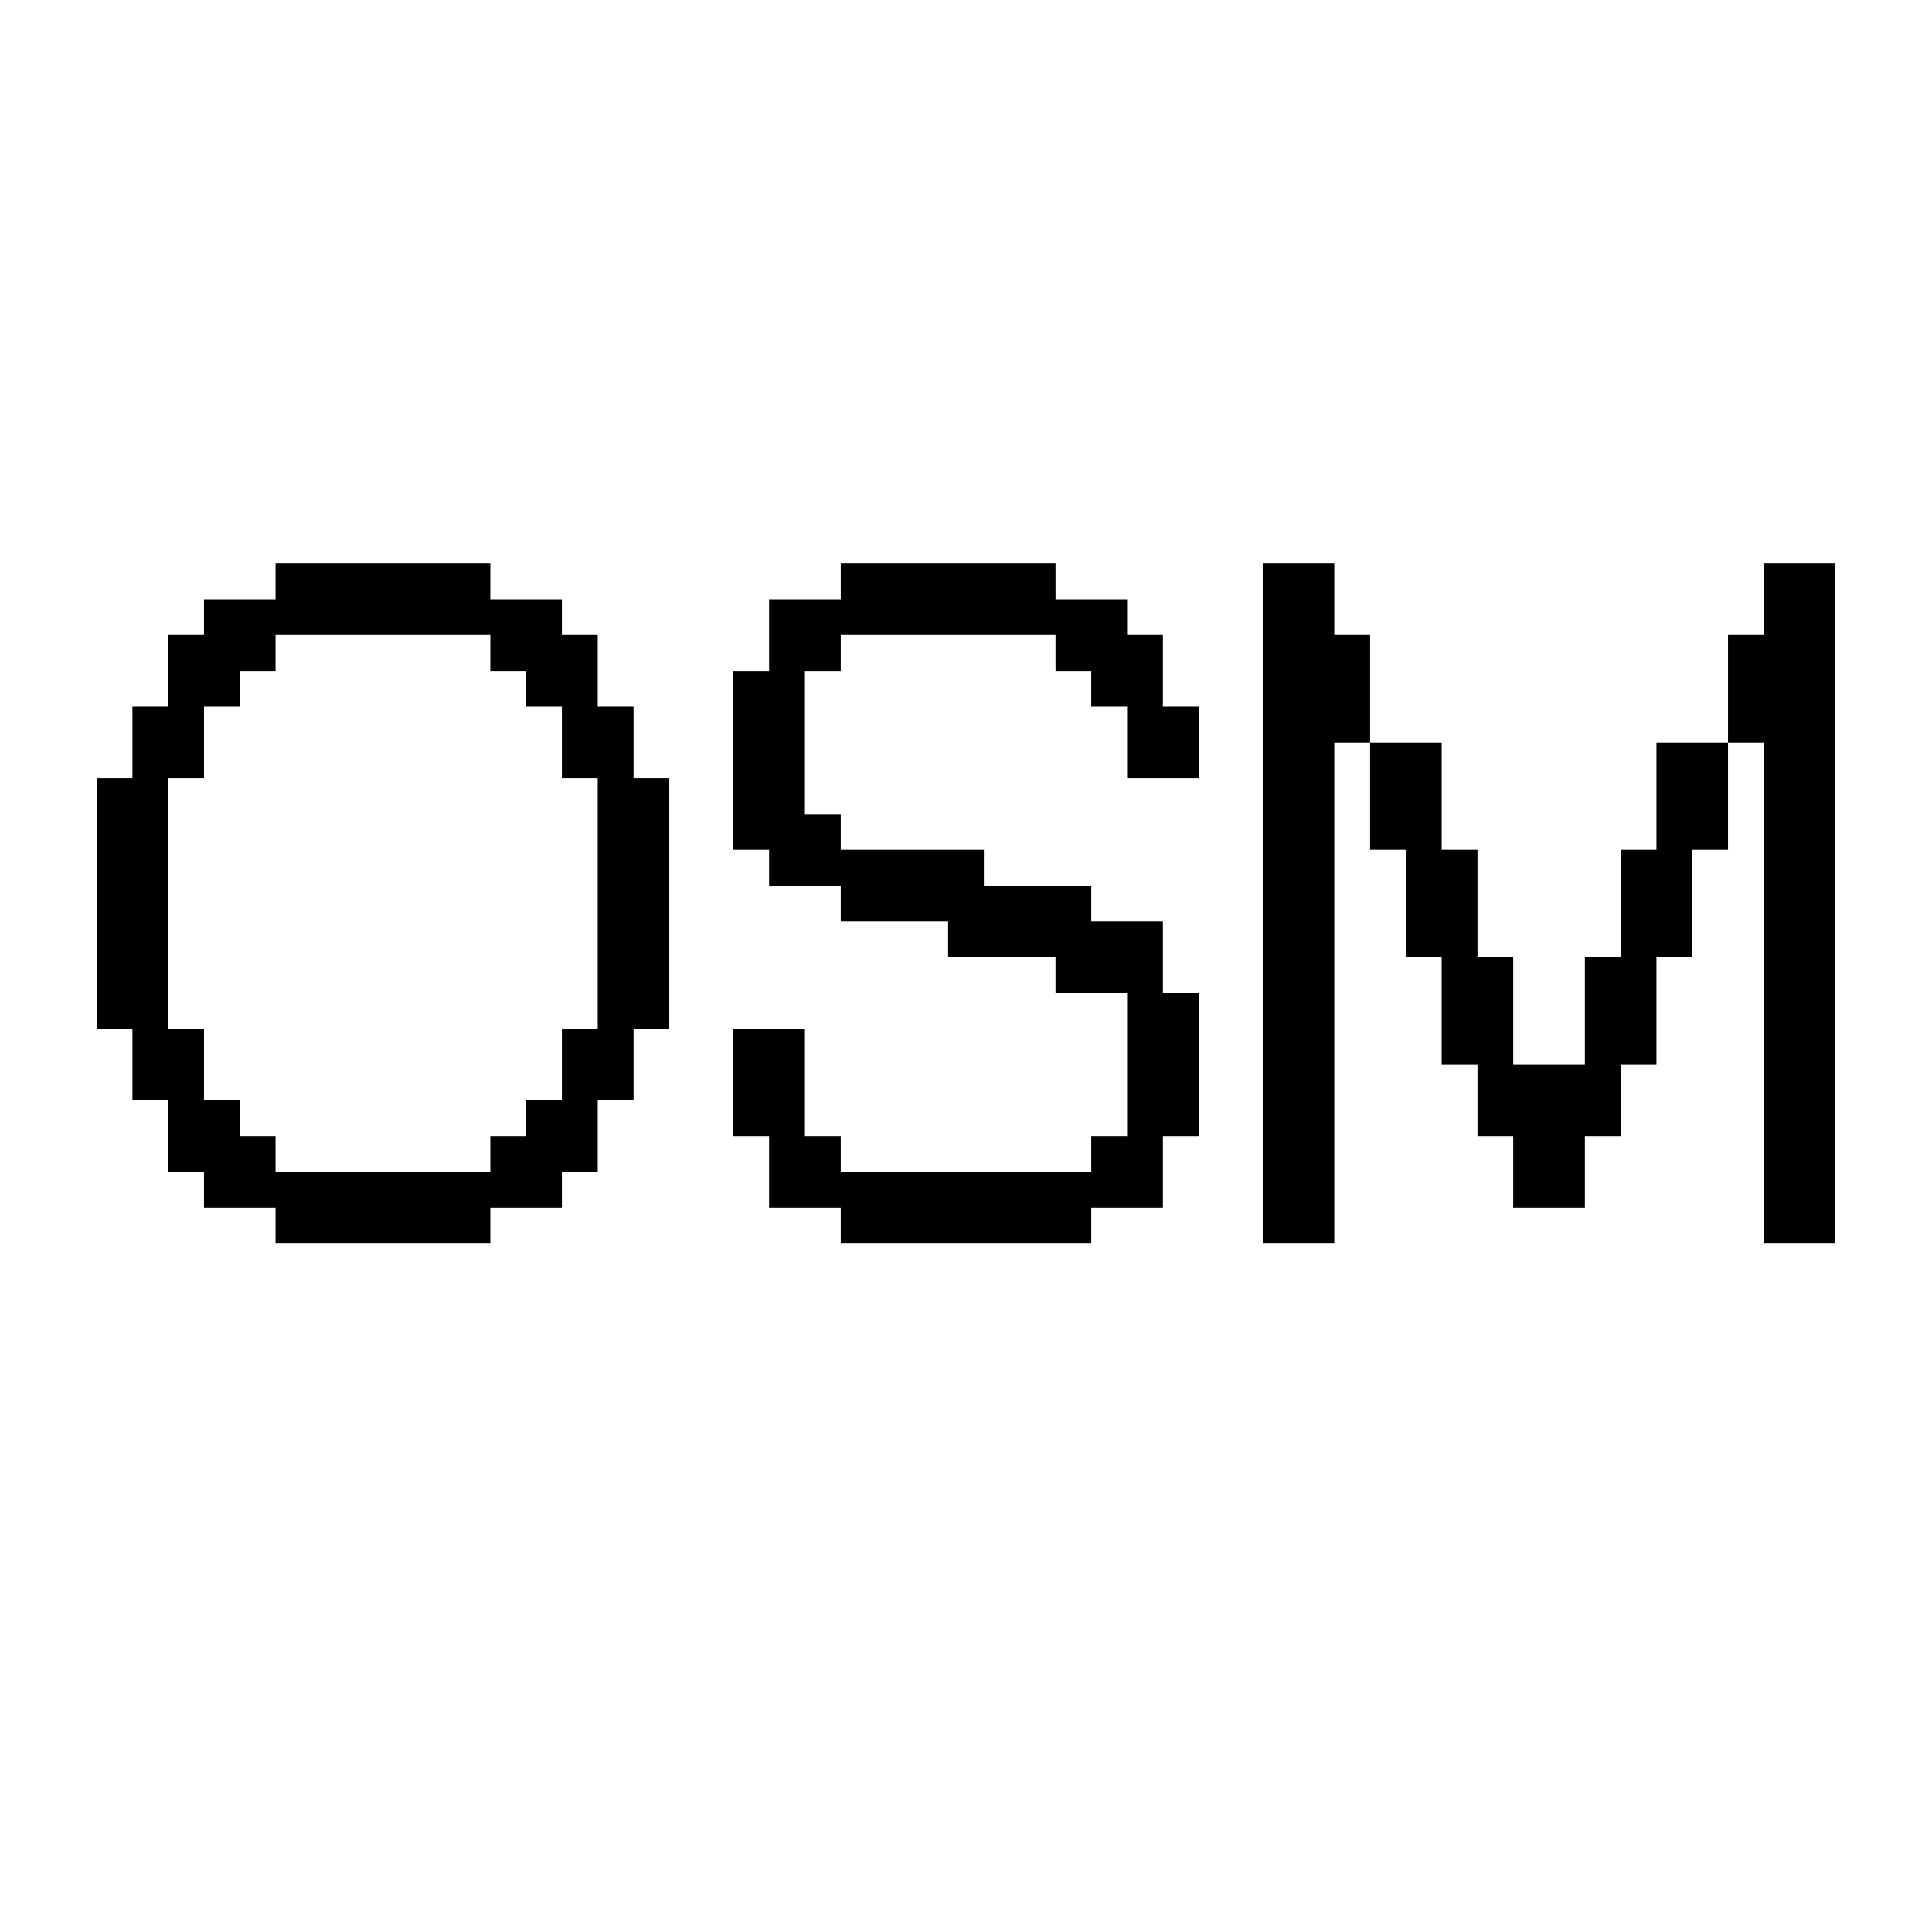
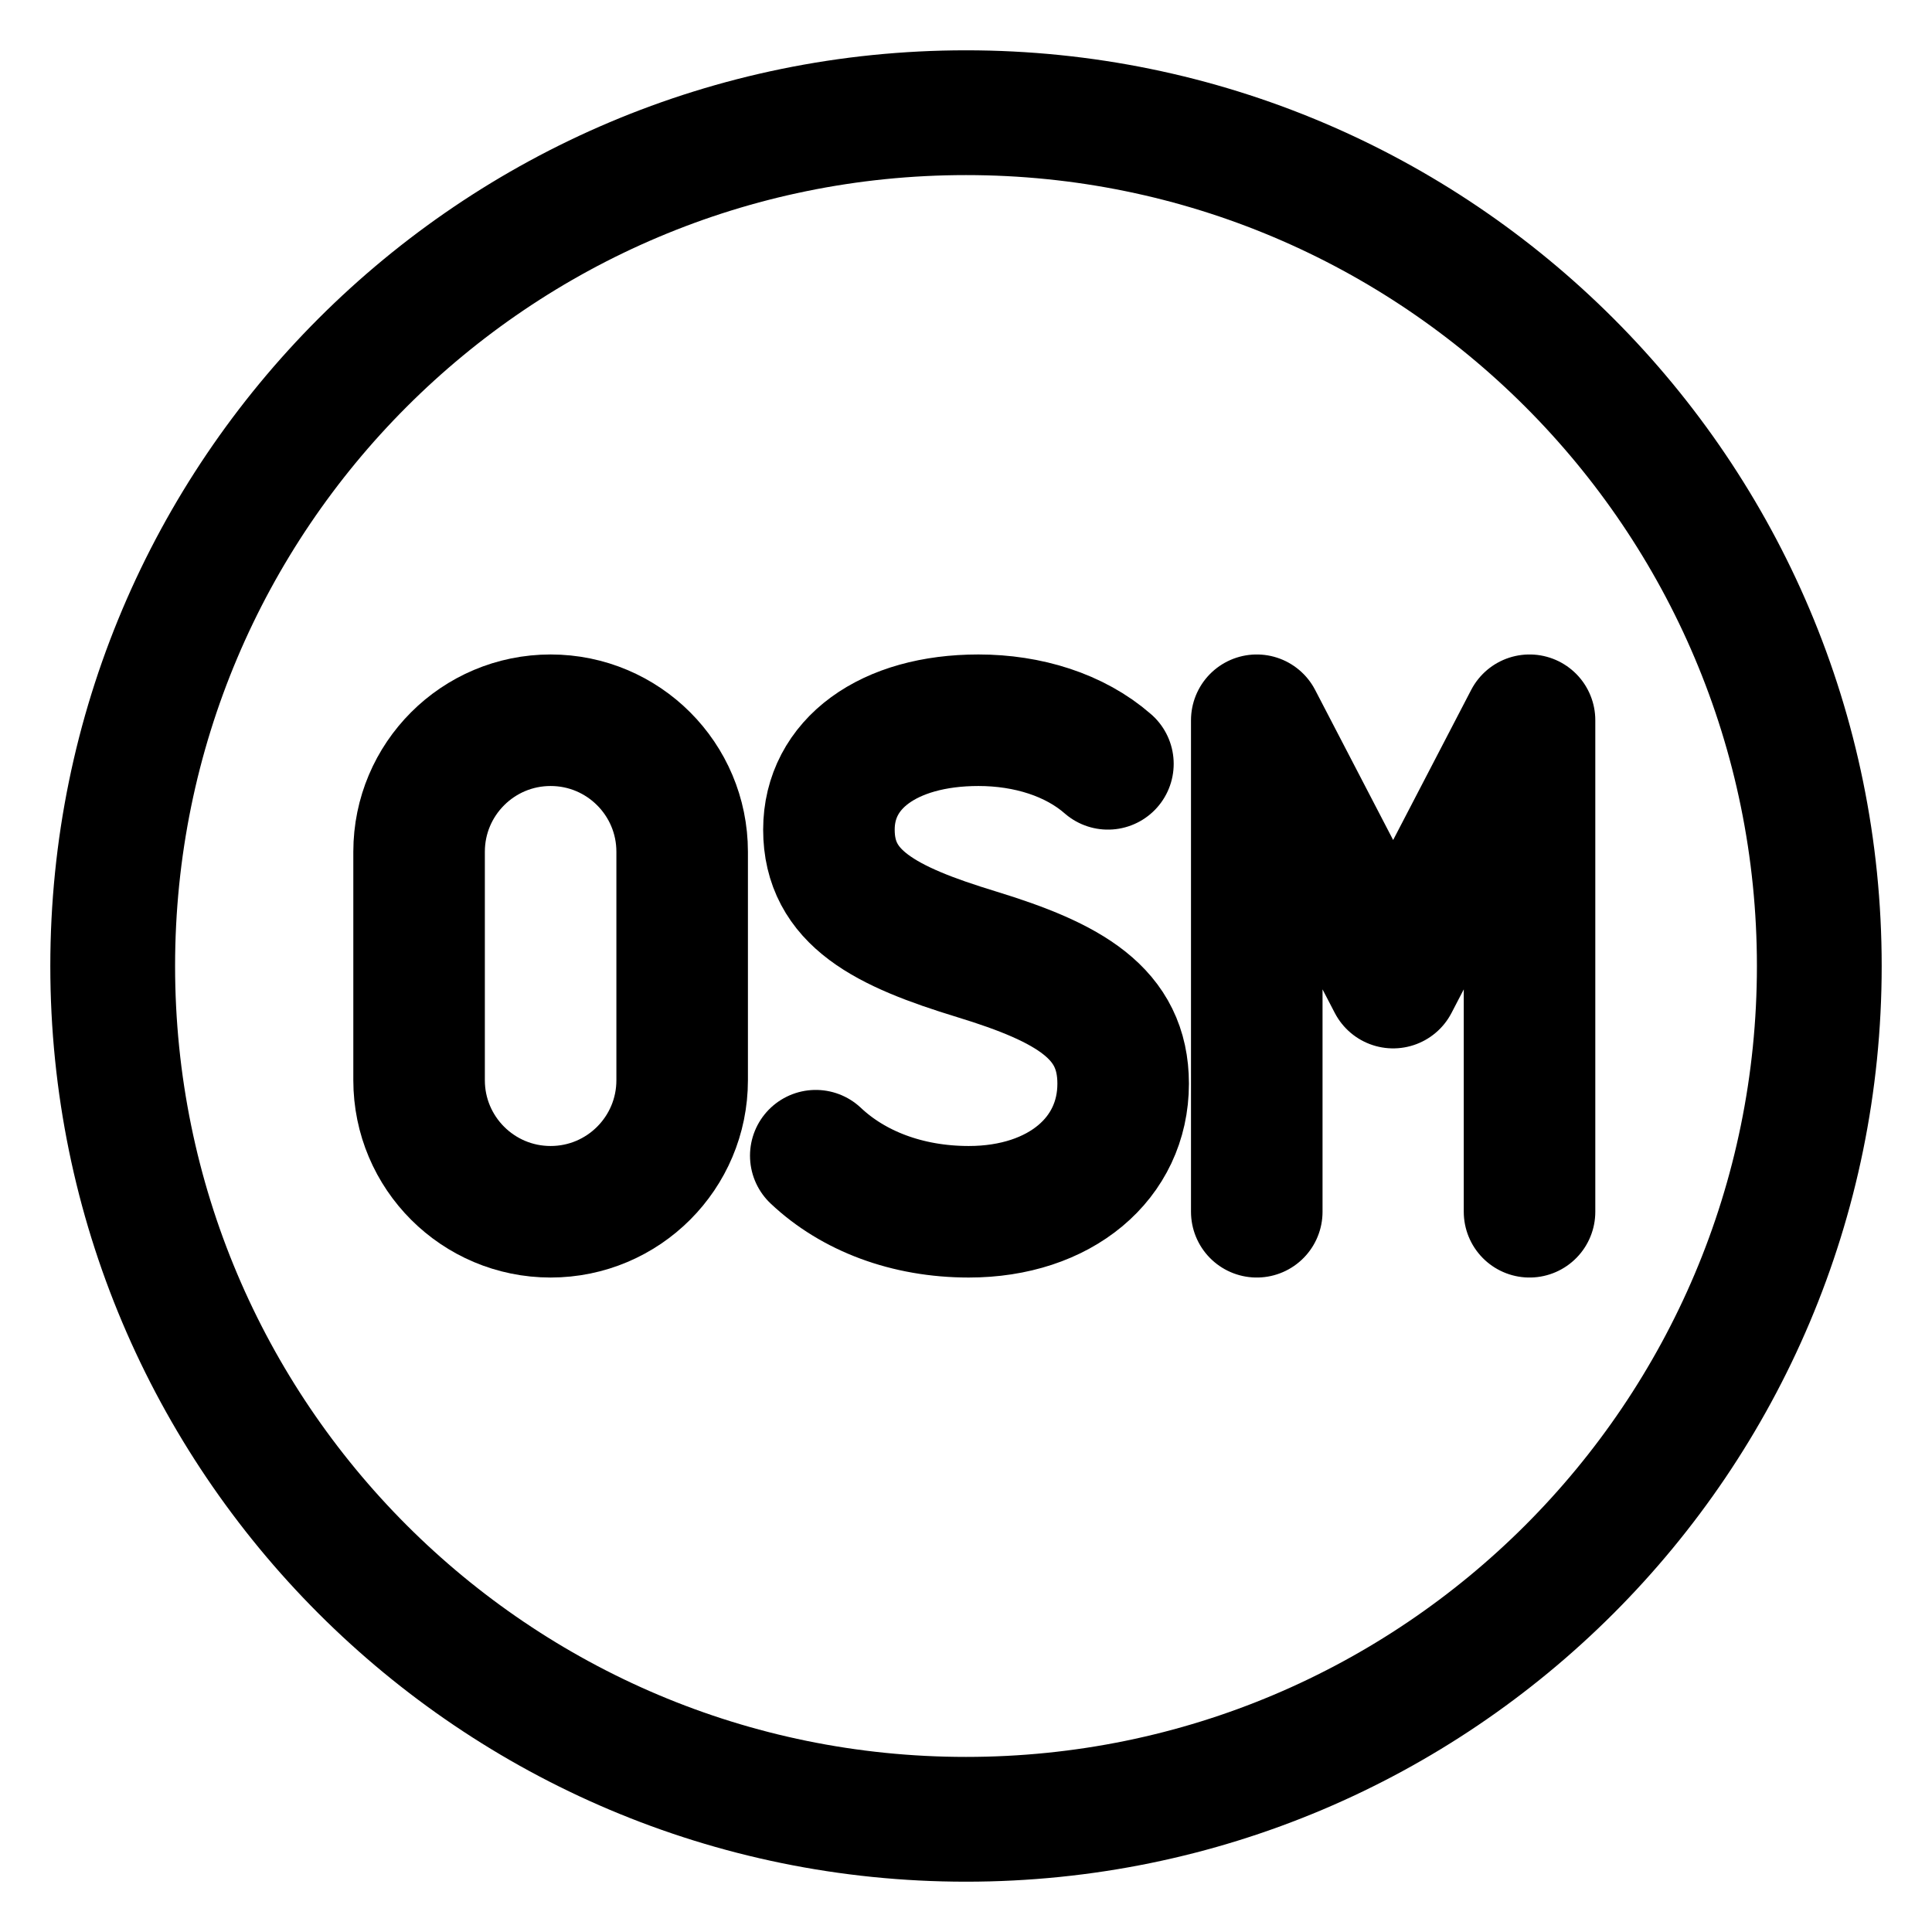
- <svg xmlns="http://www.w3.org/2000/svg" width="24" height="24" viewBox="0 0 24 24" fill="currentColor" aria-label="OSM">
-   <path d="M2.089 14.559V13.67H1.645V12.78H1.2V9.668H1.645V8.779H2.089V7.889H2.534V7.445H3.423V7H6.091V7.445H6.98V7.889H7.425V8.779H7.87V9.668H8.314V12.78H7.87V13.67H7.425V14.559H6.98V15.003H6.091V15.448H3.423V15.003H2.534V14.559ZM6.98 9.668V8.779H6.536V8.334H6.091V7.889H3.423V8.334H2.979V8.779H2.534V9.668H2.089V12.78H2.534V13.67H2.979V14.114H3.423V14.559H6.091V14.114H6.536V13.67H6.98V12.78H7.425V9.668Z" />
-   <path d="M9.554 15.003V14.114H9.11V12.78H9.999V14.114H10.444V14.559H13.556V14.114H14.001V12.336H13.112V11.891H11.778V11.446H10.444V11.002H9.554V10.557H9.11V8.334H9.554V7.445H10.444V7H13.112V7.445H14.001V7.889H14.446V8.779H14.89V9.668H14.001V8.779H13.556V8.334H13.112V7.889H10.444V8.334H9.999V10.112H10.444V10.557H12.222V11.002H13.556V11.446H14.446V12.336H14.89V14.114H14.446V15.003H13.556V15.448H10.444V15.003Z" />
-   <path d="M21.911 15.448V9.223H21.466V7.889H21.911V7H22.8V15.448ZM15.686 15.448V7H16.575V7.889H17.02V9.223H16.575V15.448ZM18.354 14.114V13.225H17.909V11.891H17.464V10.557H17.02V9.223H17.909V10.557H18.354V11.891H18.798V13.225H19.688V11.891H20.132V10.557H20.577V9.223H21.466V10.557H21.021V11.891H20.577V13.225H20.132V14.114H19.688V15.003H18.798V14.114Z" />
+ <svg xmlns="http://www.w3.org/2000/svg" width="24" height="24" viewBox="0 0 24 24" fill="none" stroke="currentColor" aria-label="OSM">
+   <circle cx="12" cy="12" r="10.6" stroke-width="1.55" />
+   <g transform="translate(1.68 1.68) scale(0.86)" stroke-width="1.9">
+     <rect x="4.1" y="8.45" width="3.8" height="7.1" rx="1.9" />
+     <path d="M14.05 9.08C13.57 8.66 12.89 8.45 12.18 8.45C10.88 8.45 10.02 9.08 10.02 10.03C10.02 11.02 10.84 11.43 12.15 11.83C13.49 12.24 14.27 12.68 14.27 13.7C14.27 14.78 13.36 15.55 12.04 15.55C11.15 15.55 10.37 15.25 9.83 14.74M16.2 15.55V8.45L18.17 12.24L20.14 8.45V15.55" stroke-linecap="round" stroke-linejoin="round" />
+   </g>
</svg>
